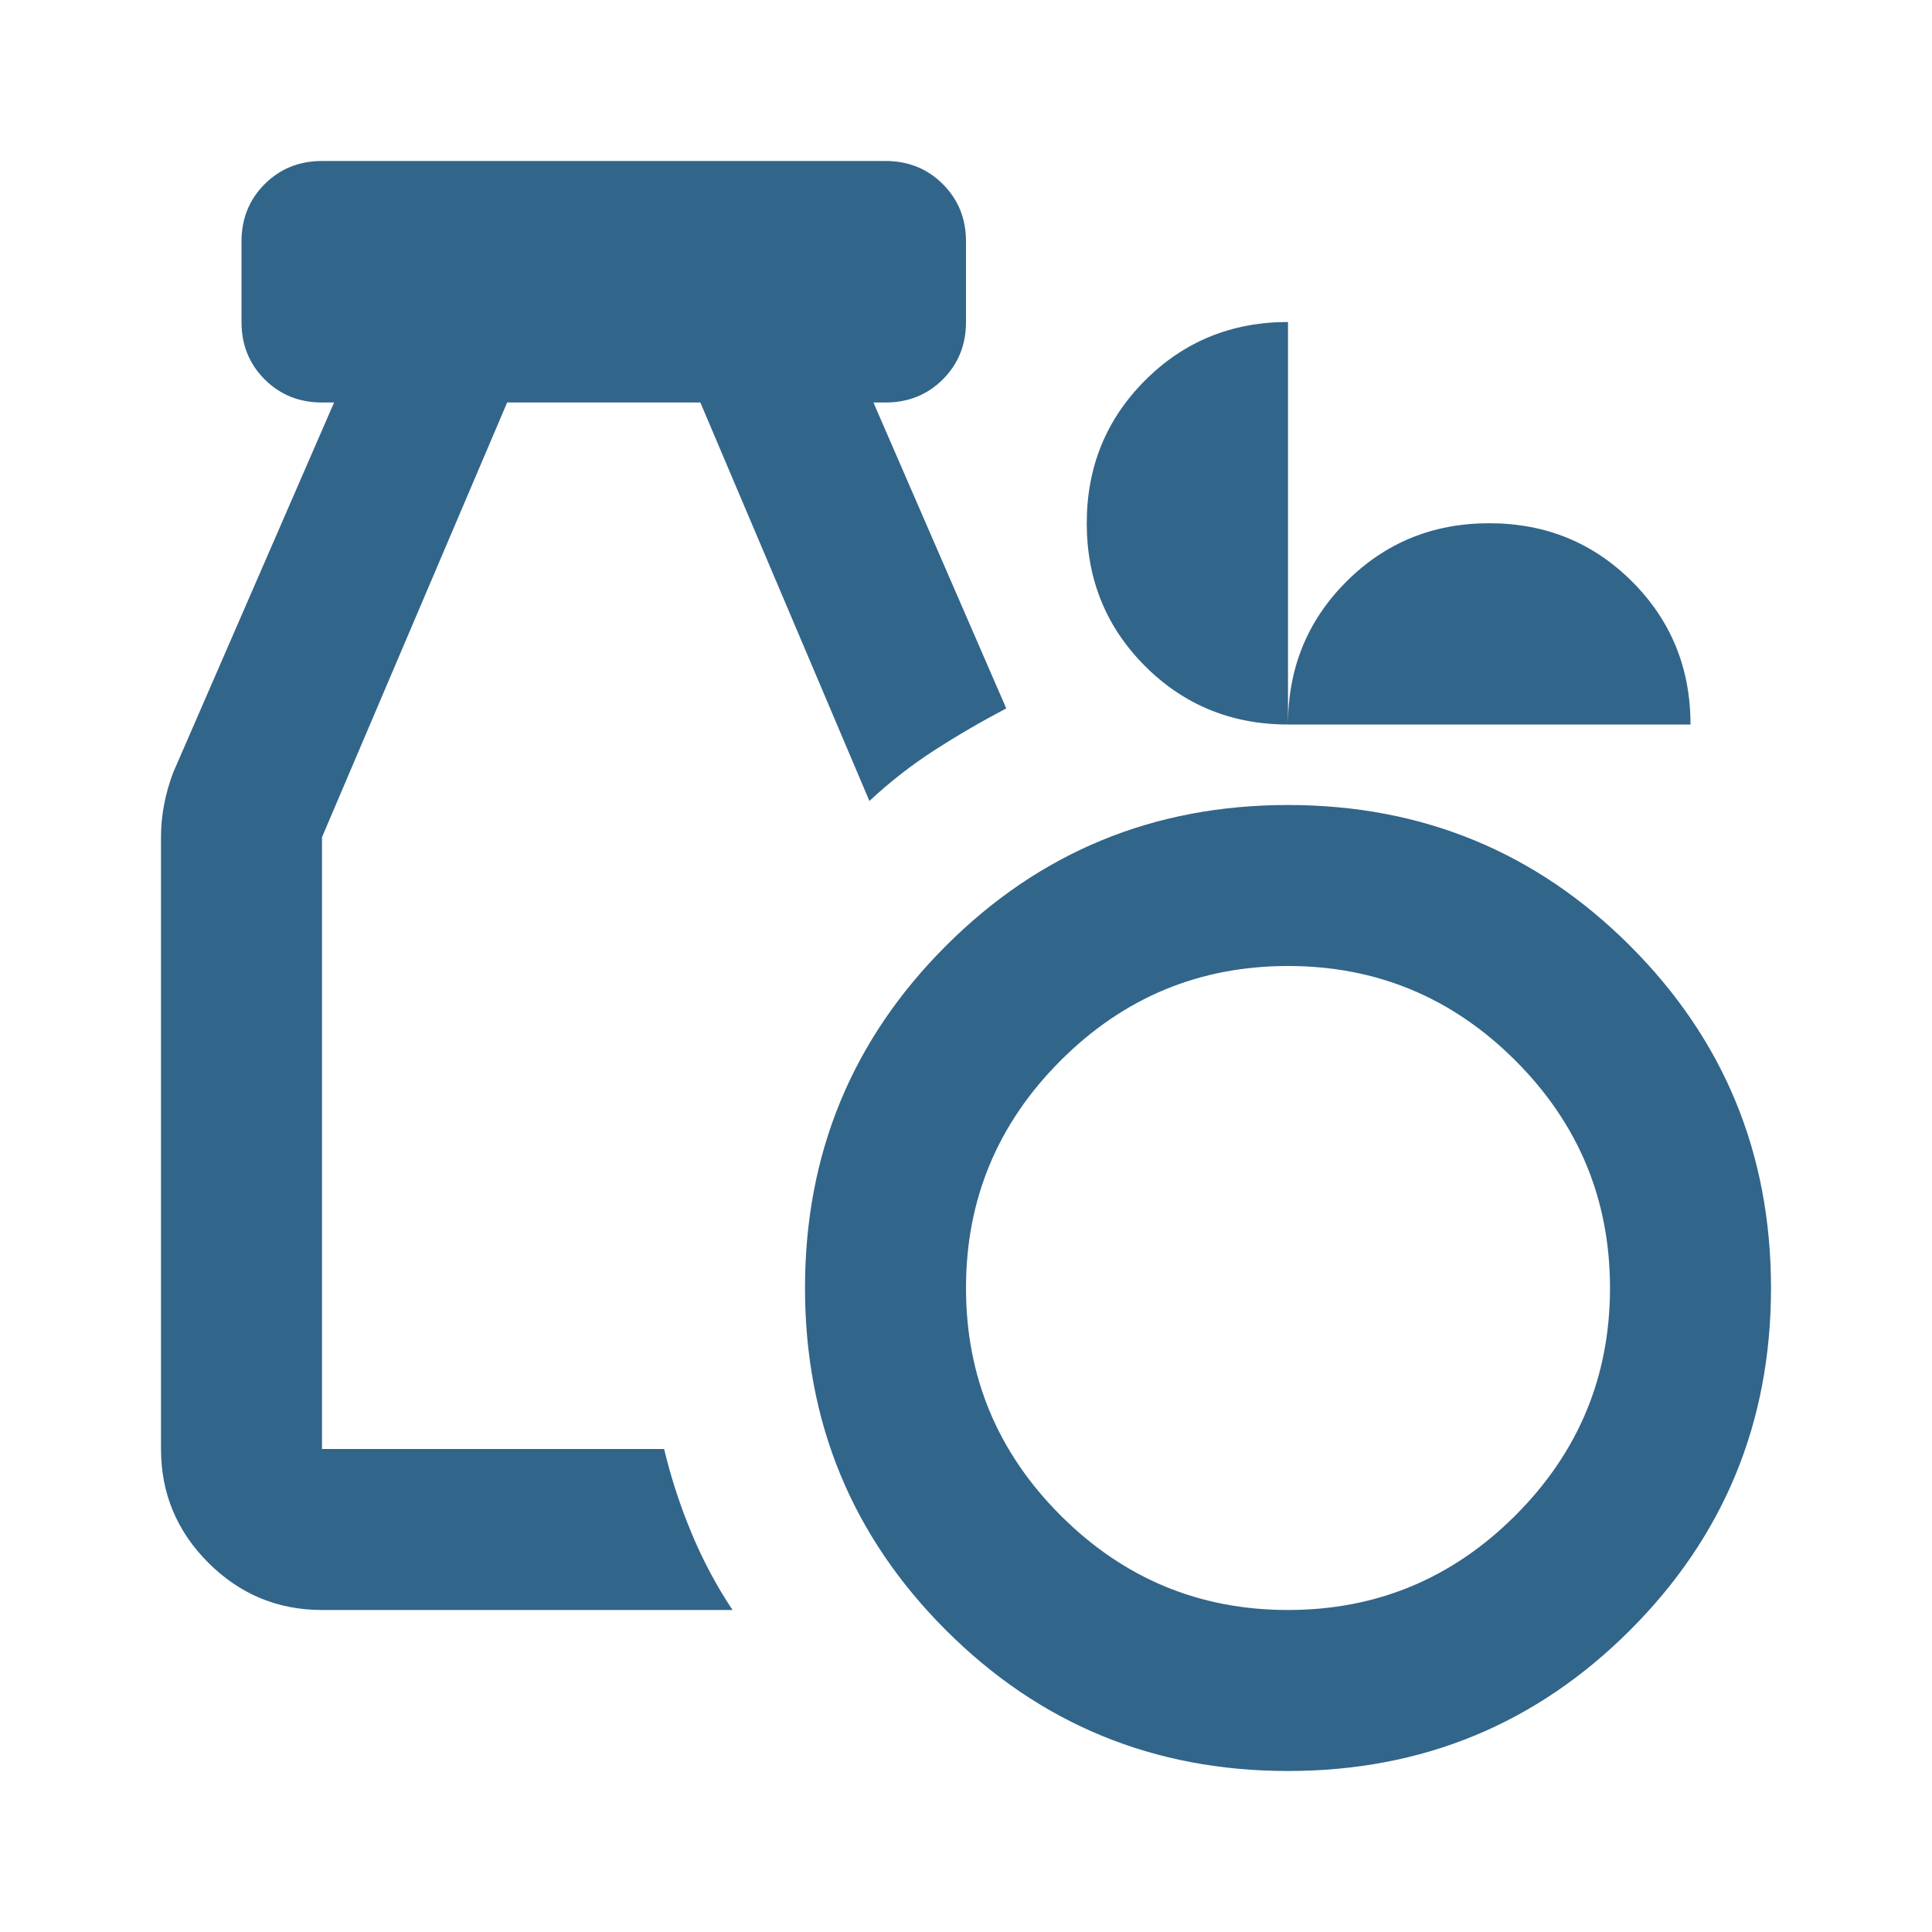
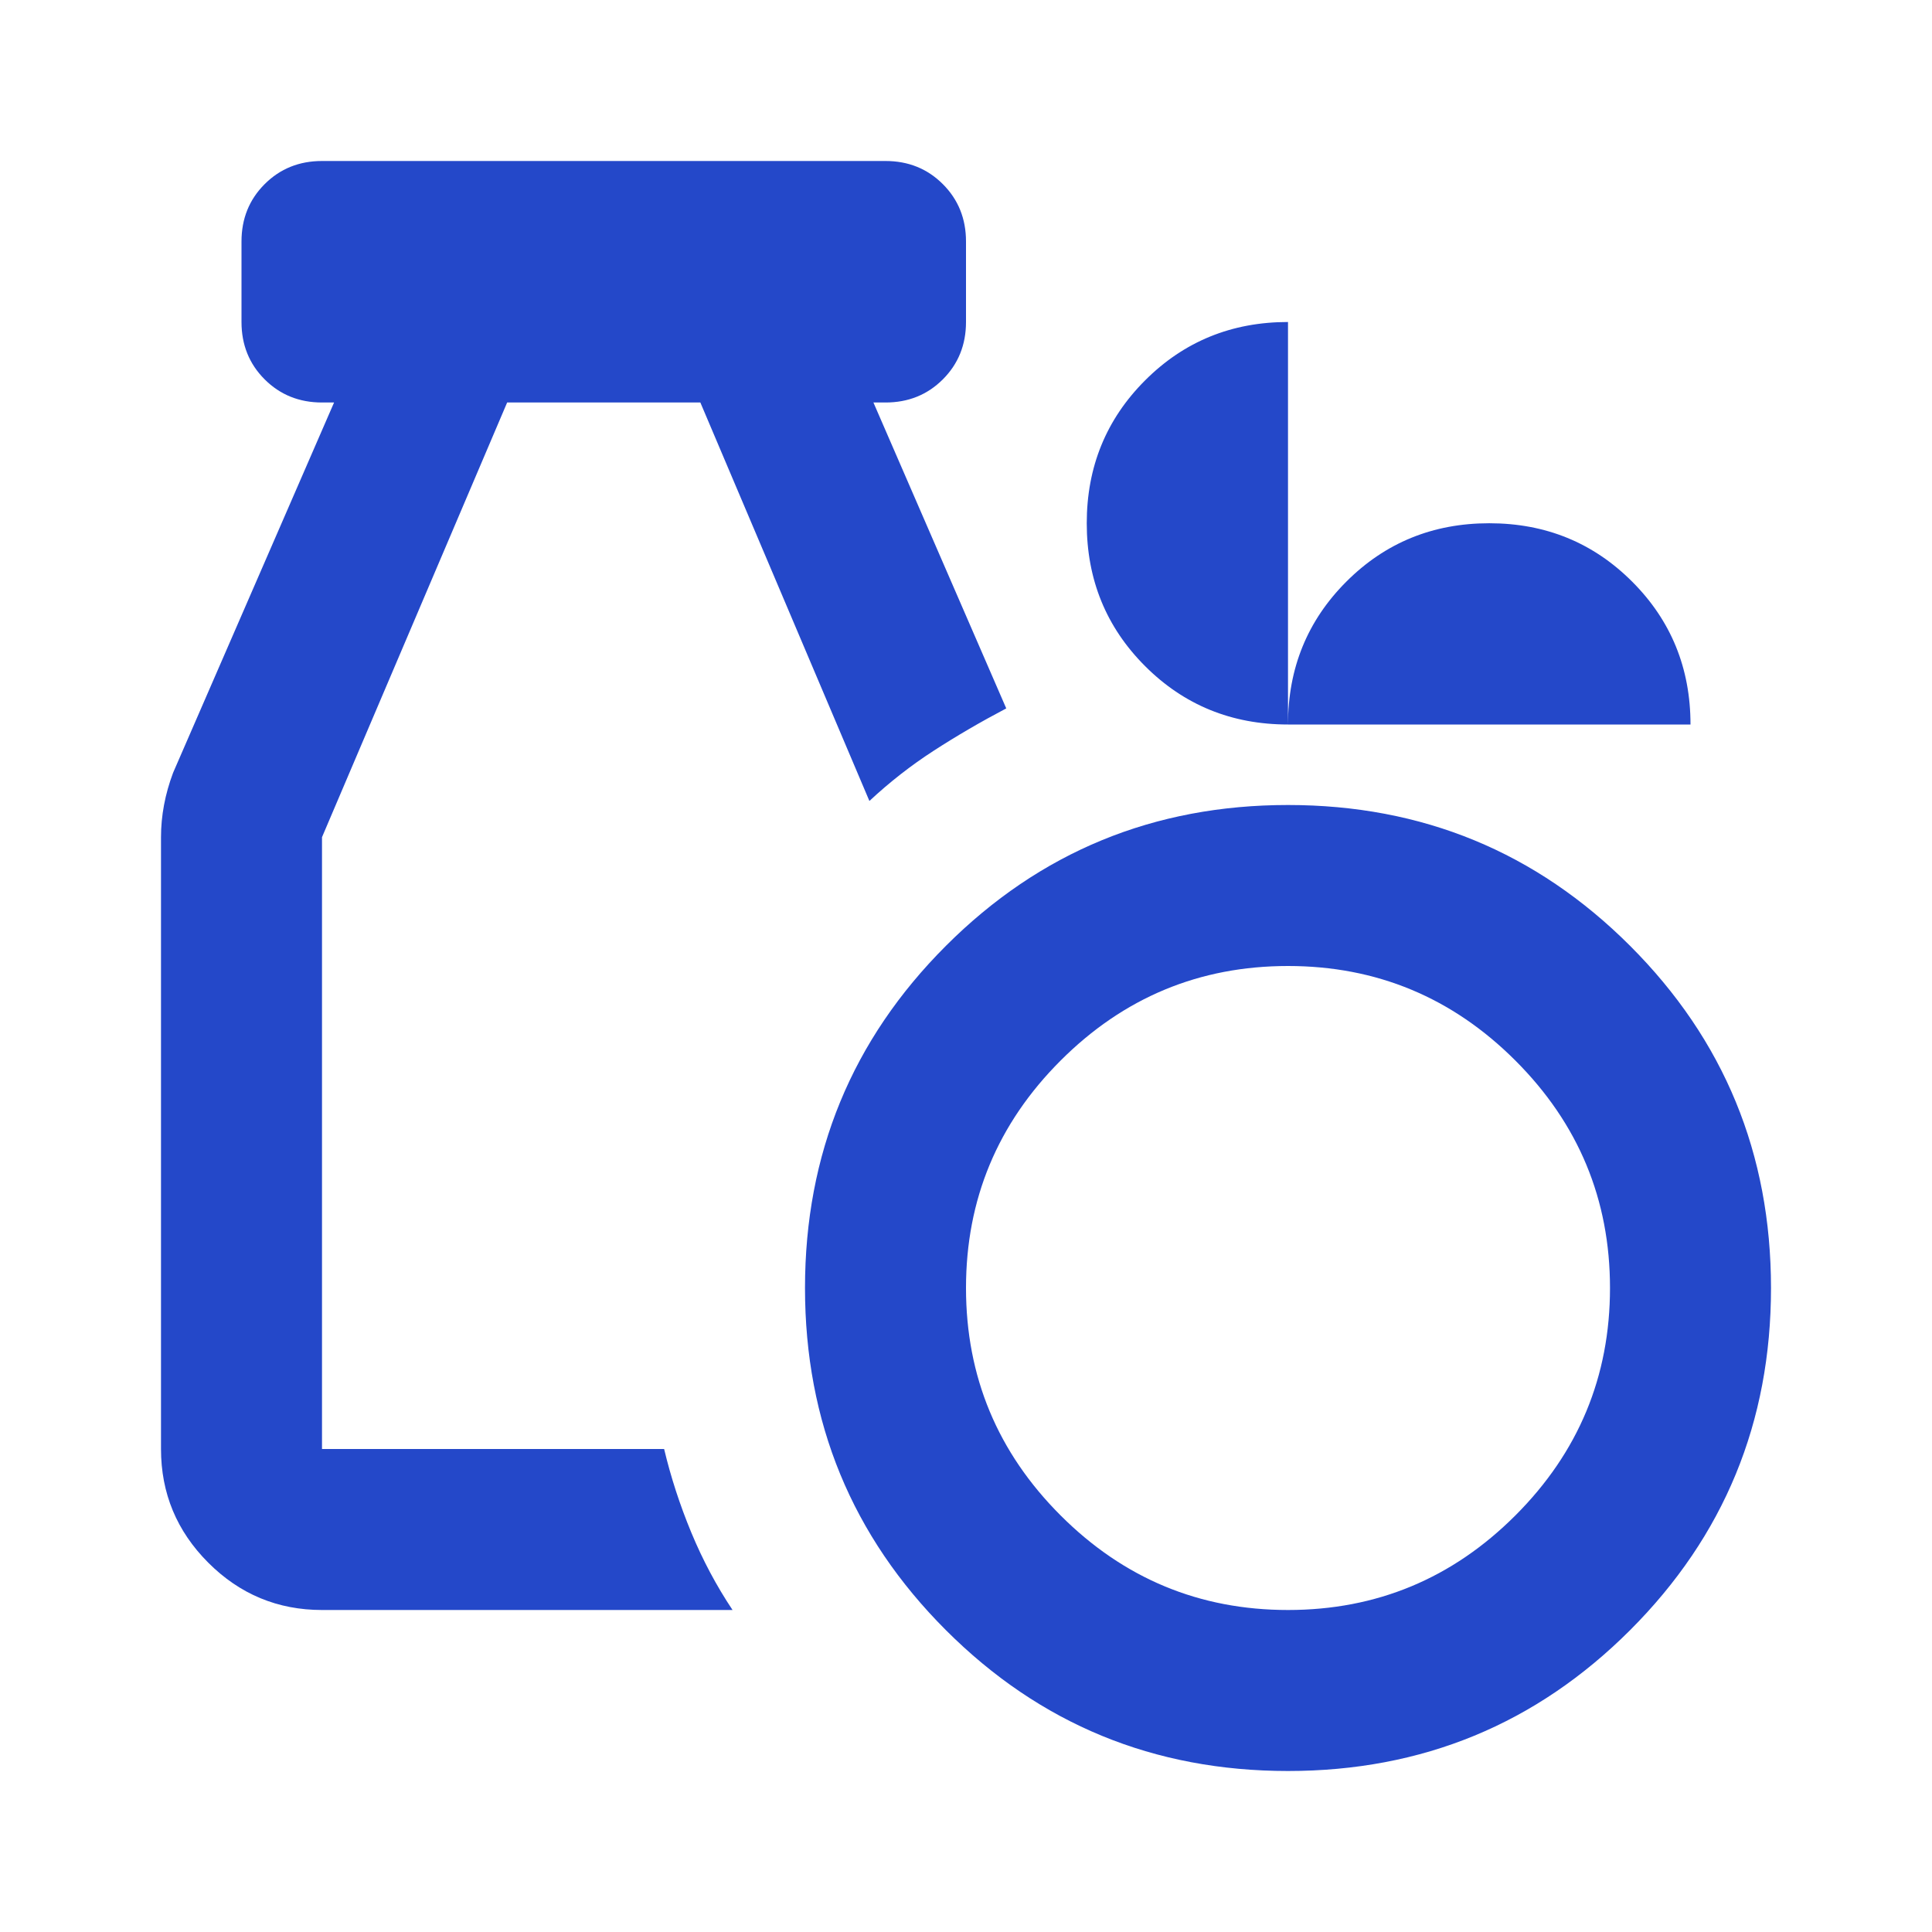
<svg xmlns="http://www.w3.org/2000/svg" viewBox="0 0 48 48" width="48" height="48">
-   <g transform="scale(0.05) translate(0 960)" fill="#32658A">
+   <g transform="scale(0.05) translate(0 960)" fill="#2448C9">
    <path d="M296-500ZM640-80q-100 0-170-70t-70-170q0-100 70-170t170-70q100 0 170 70t70 170q0 100-70 170T640-80Zm0-80q66 0 113-47t47-113q0-66-47-113t-113-47q-66 0-113 47t-47 113q0 66 47 113t113 47Zm-480 0q-33 0-56.5-23.5T80-240v-304q0-8 1.5-16t4.5-16l80-184h-6q-17 0-28.5-11.5T120-800v-40q0-17 11.5-28.5T160-880h280q17 0 28.5 11.5T480-840v40q0 17-11.5 28.5T440-760h-6l66 152q-19 10-36 21t-32 25l-84-198h-96l-92 216v304h170q5 21 13.5 41.5T364-160H160Zm480-440q-42 0-71-29t-29-71q0-42 29-71t71-29v200q0-42 29-71t71-29q42 0 71 29t29 71H640Zm0 280Z" />
  </g>
</svg>
